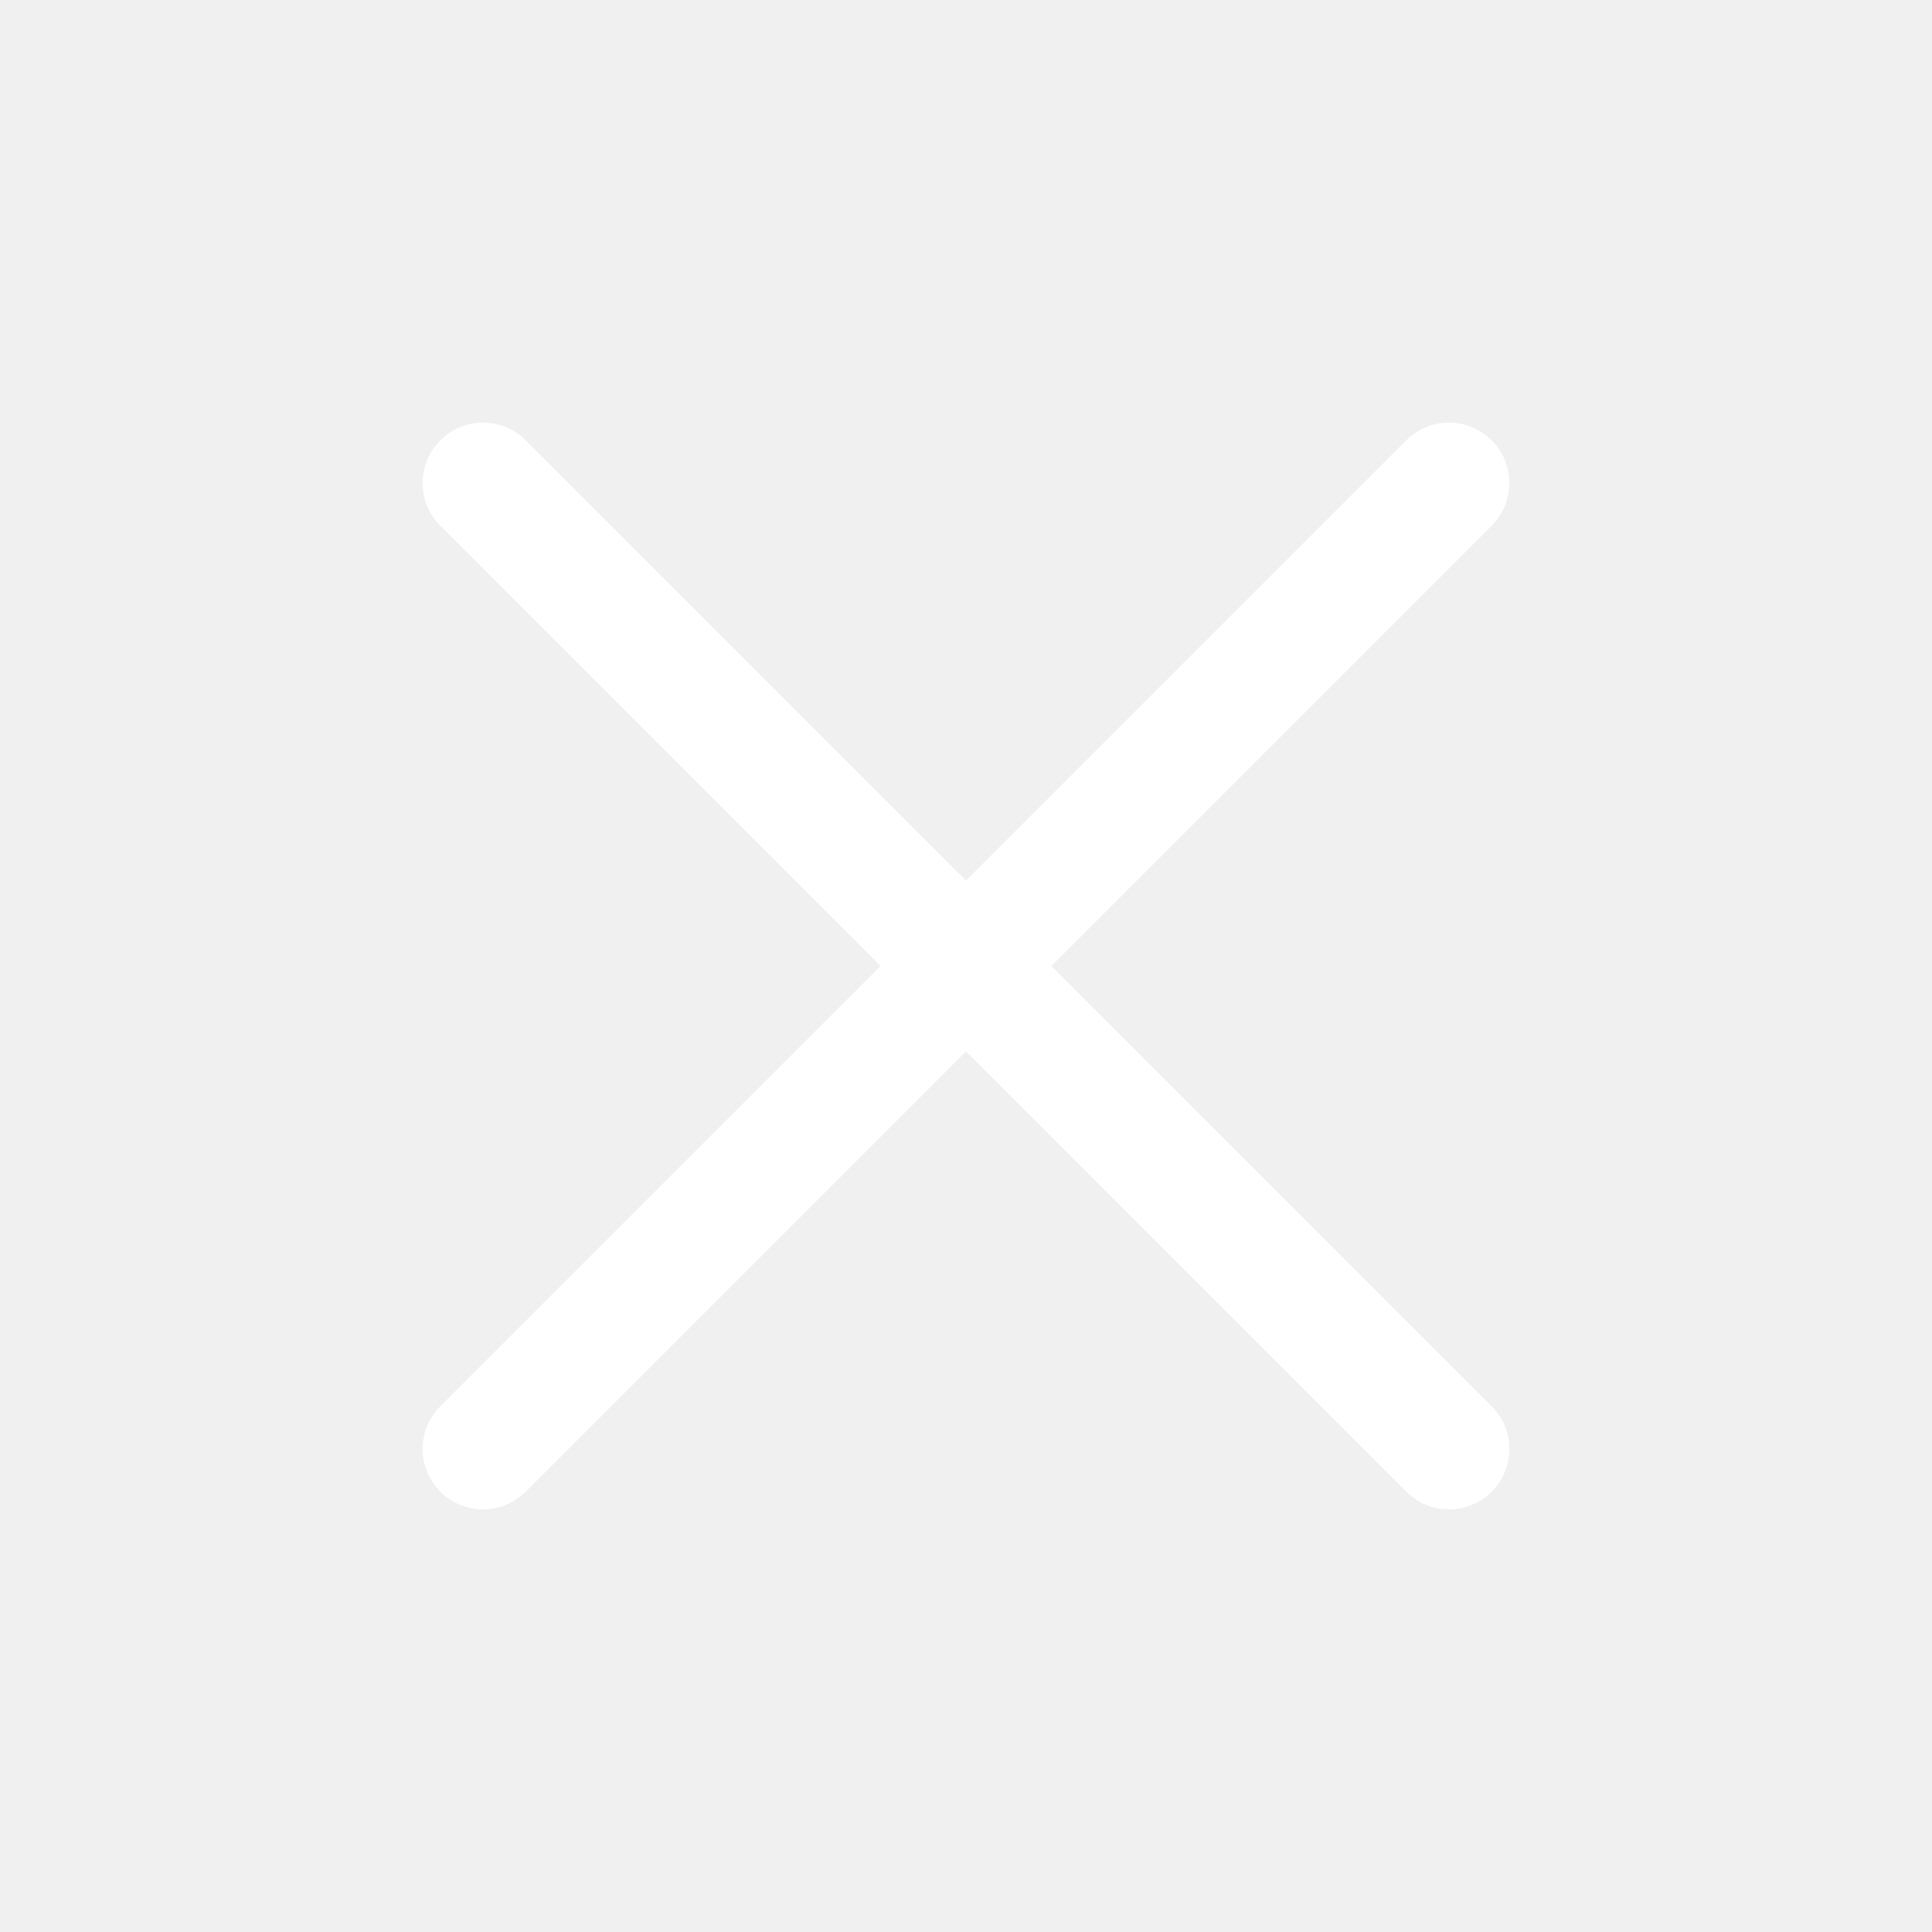
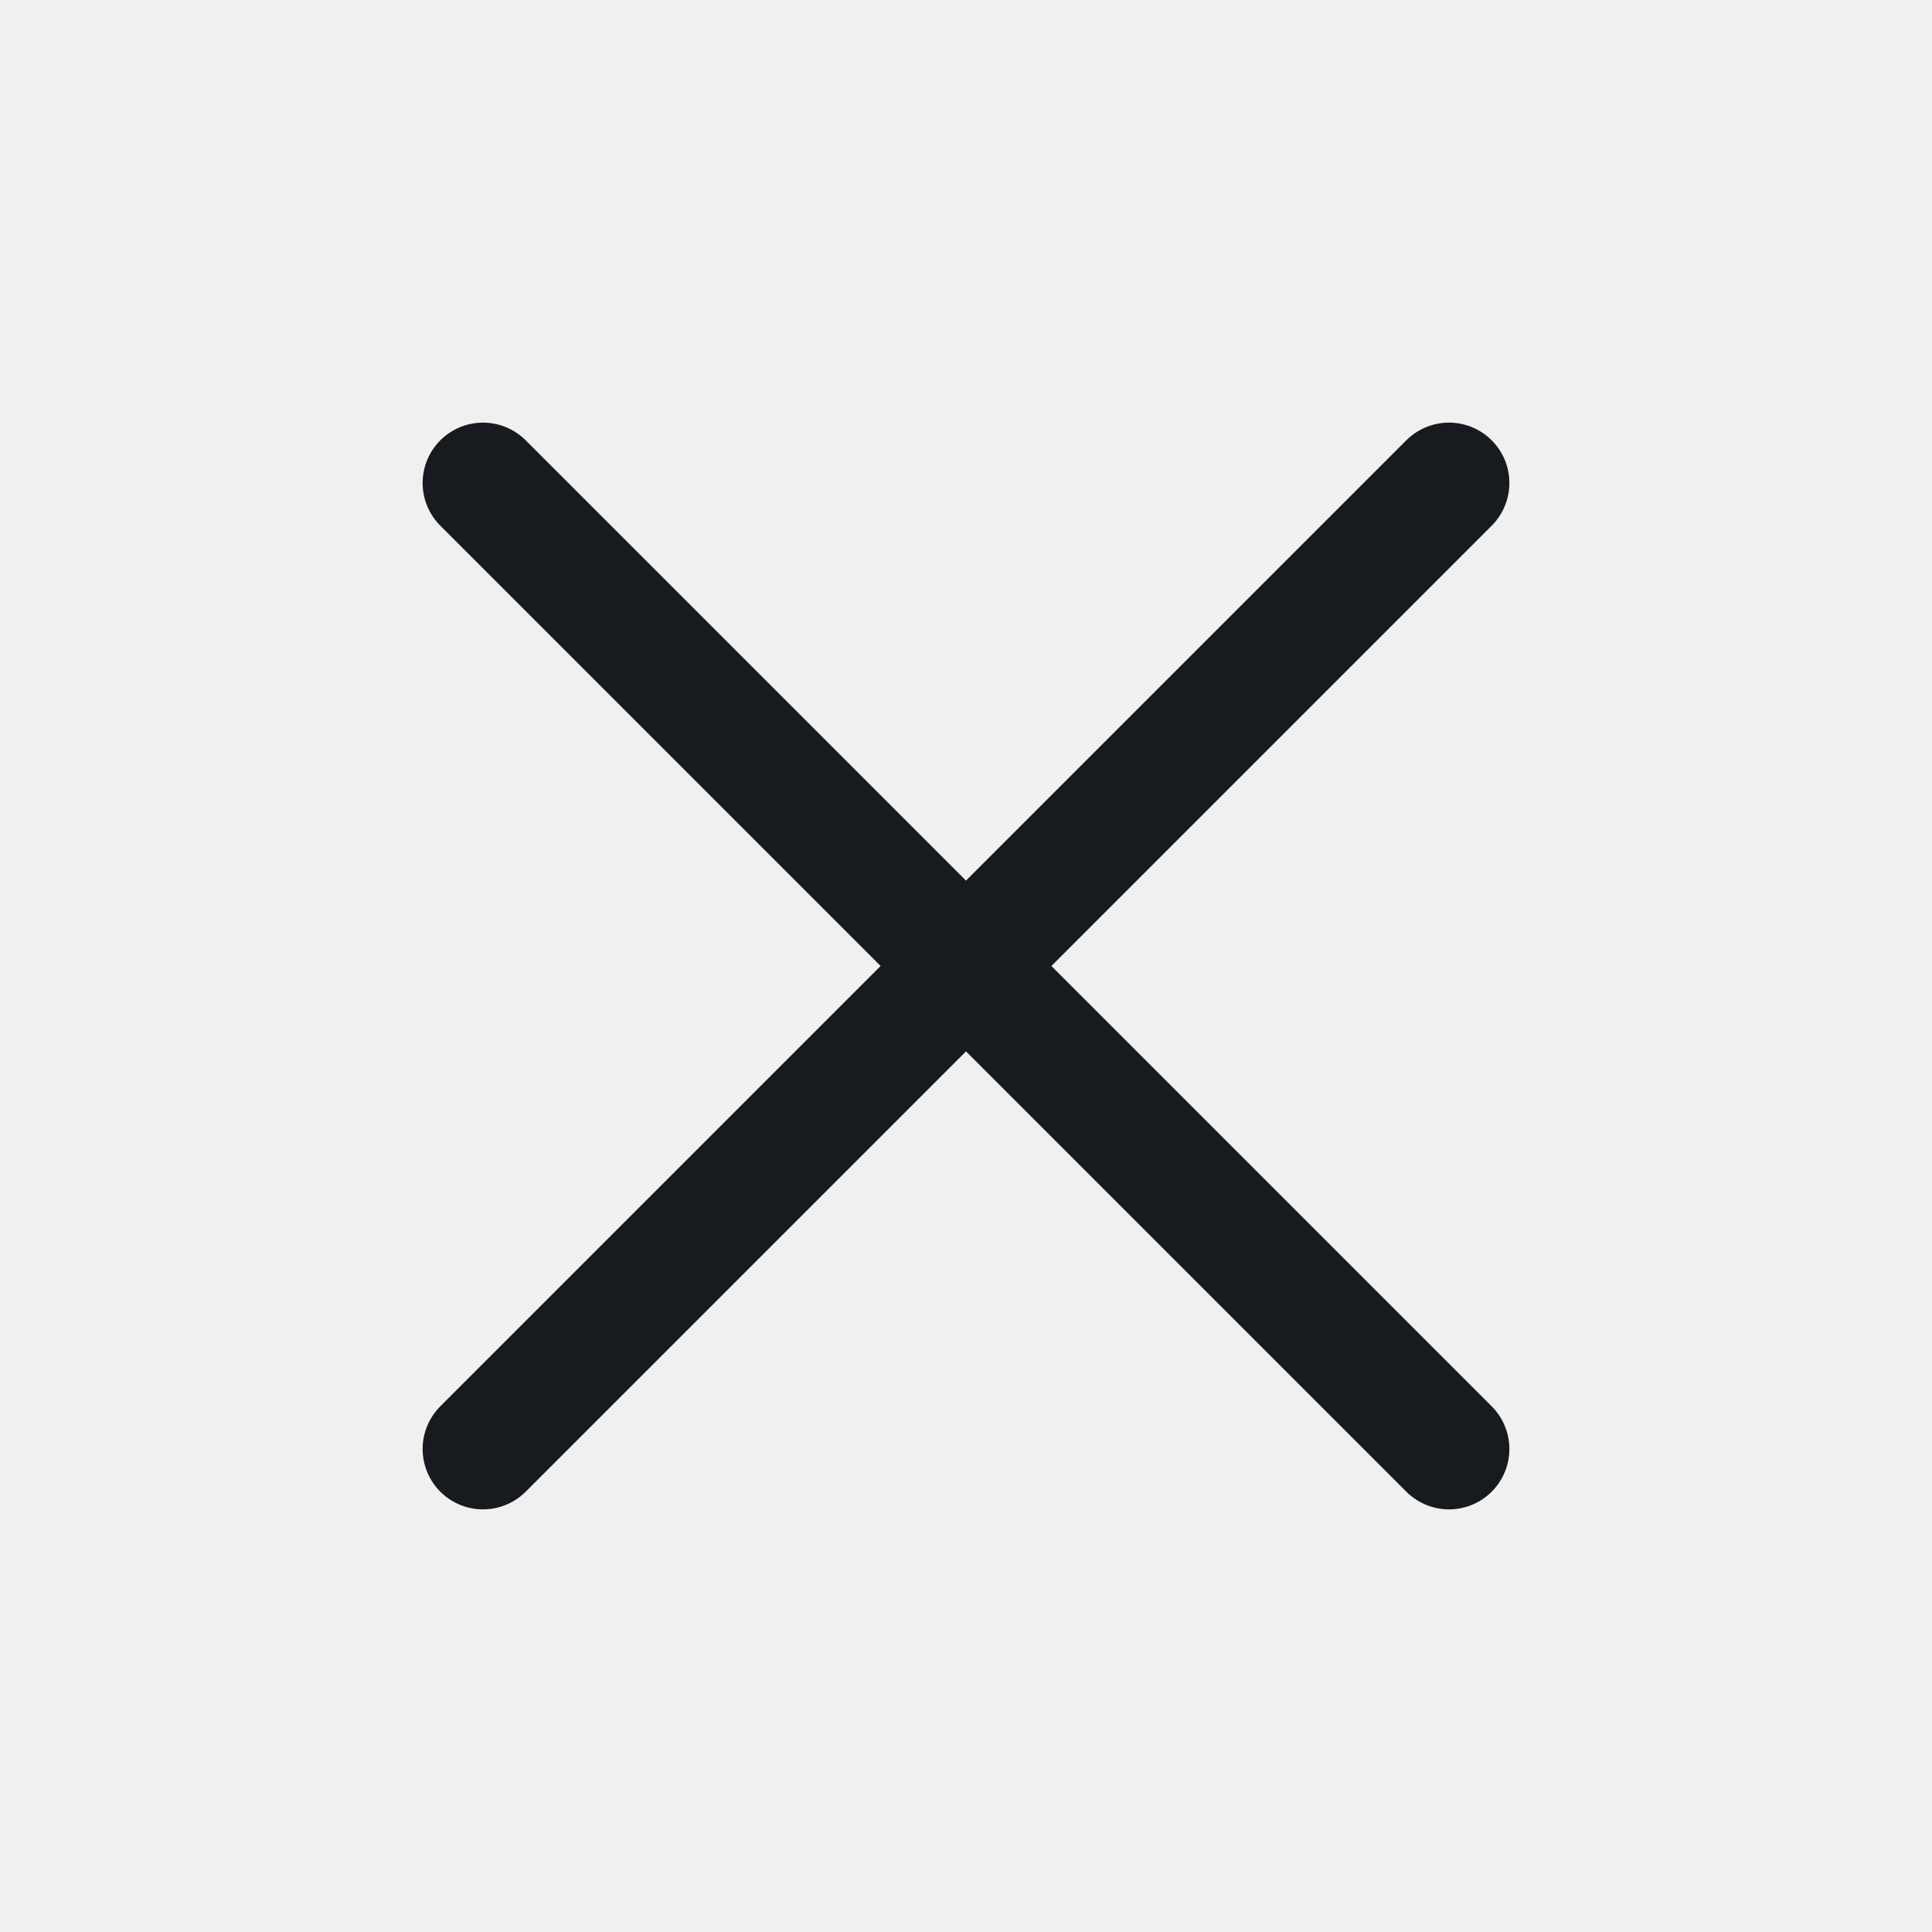
- <svg xmlns="http://www.w3.org/2000/svg" fill="none" viewBox="0 0 24 24" stroke-width="1.5" stroke="#fff" class="size-6">
+ <svg xmlns="http://www.w3.org/2000/svg" fill="none" viewBox="0 0 24 24" stroke-width="1.5" stroke="#171B1F" class="size-6">
  <path stroke-linecap="round" stroke-linejoin="round" d="M6 18 18 6M6 6l12 12" />
</svg>
